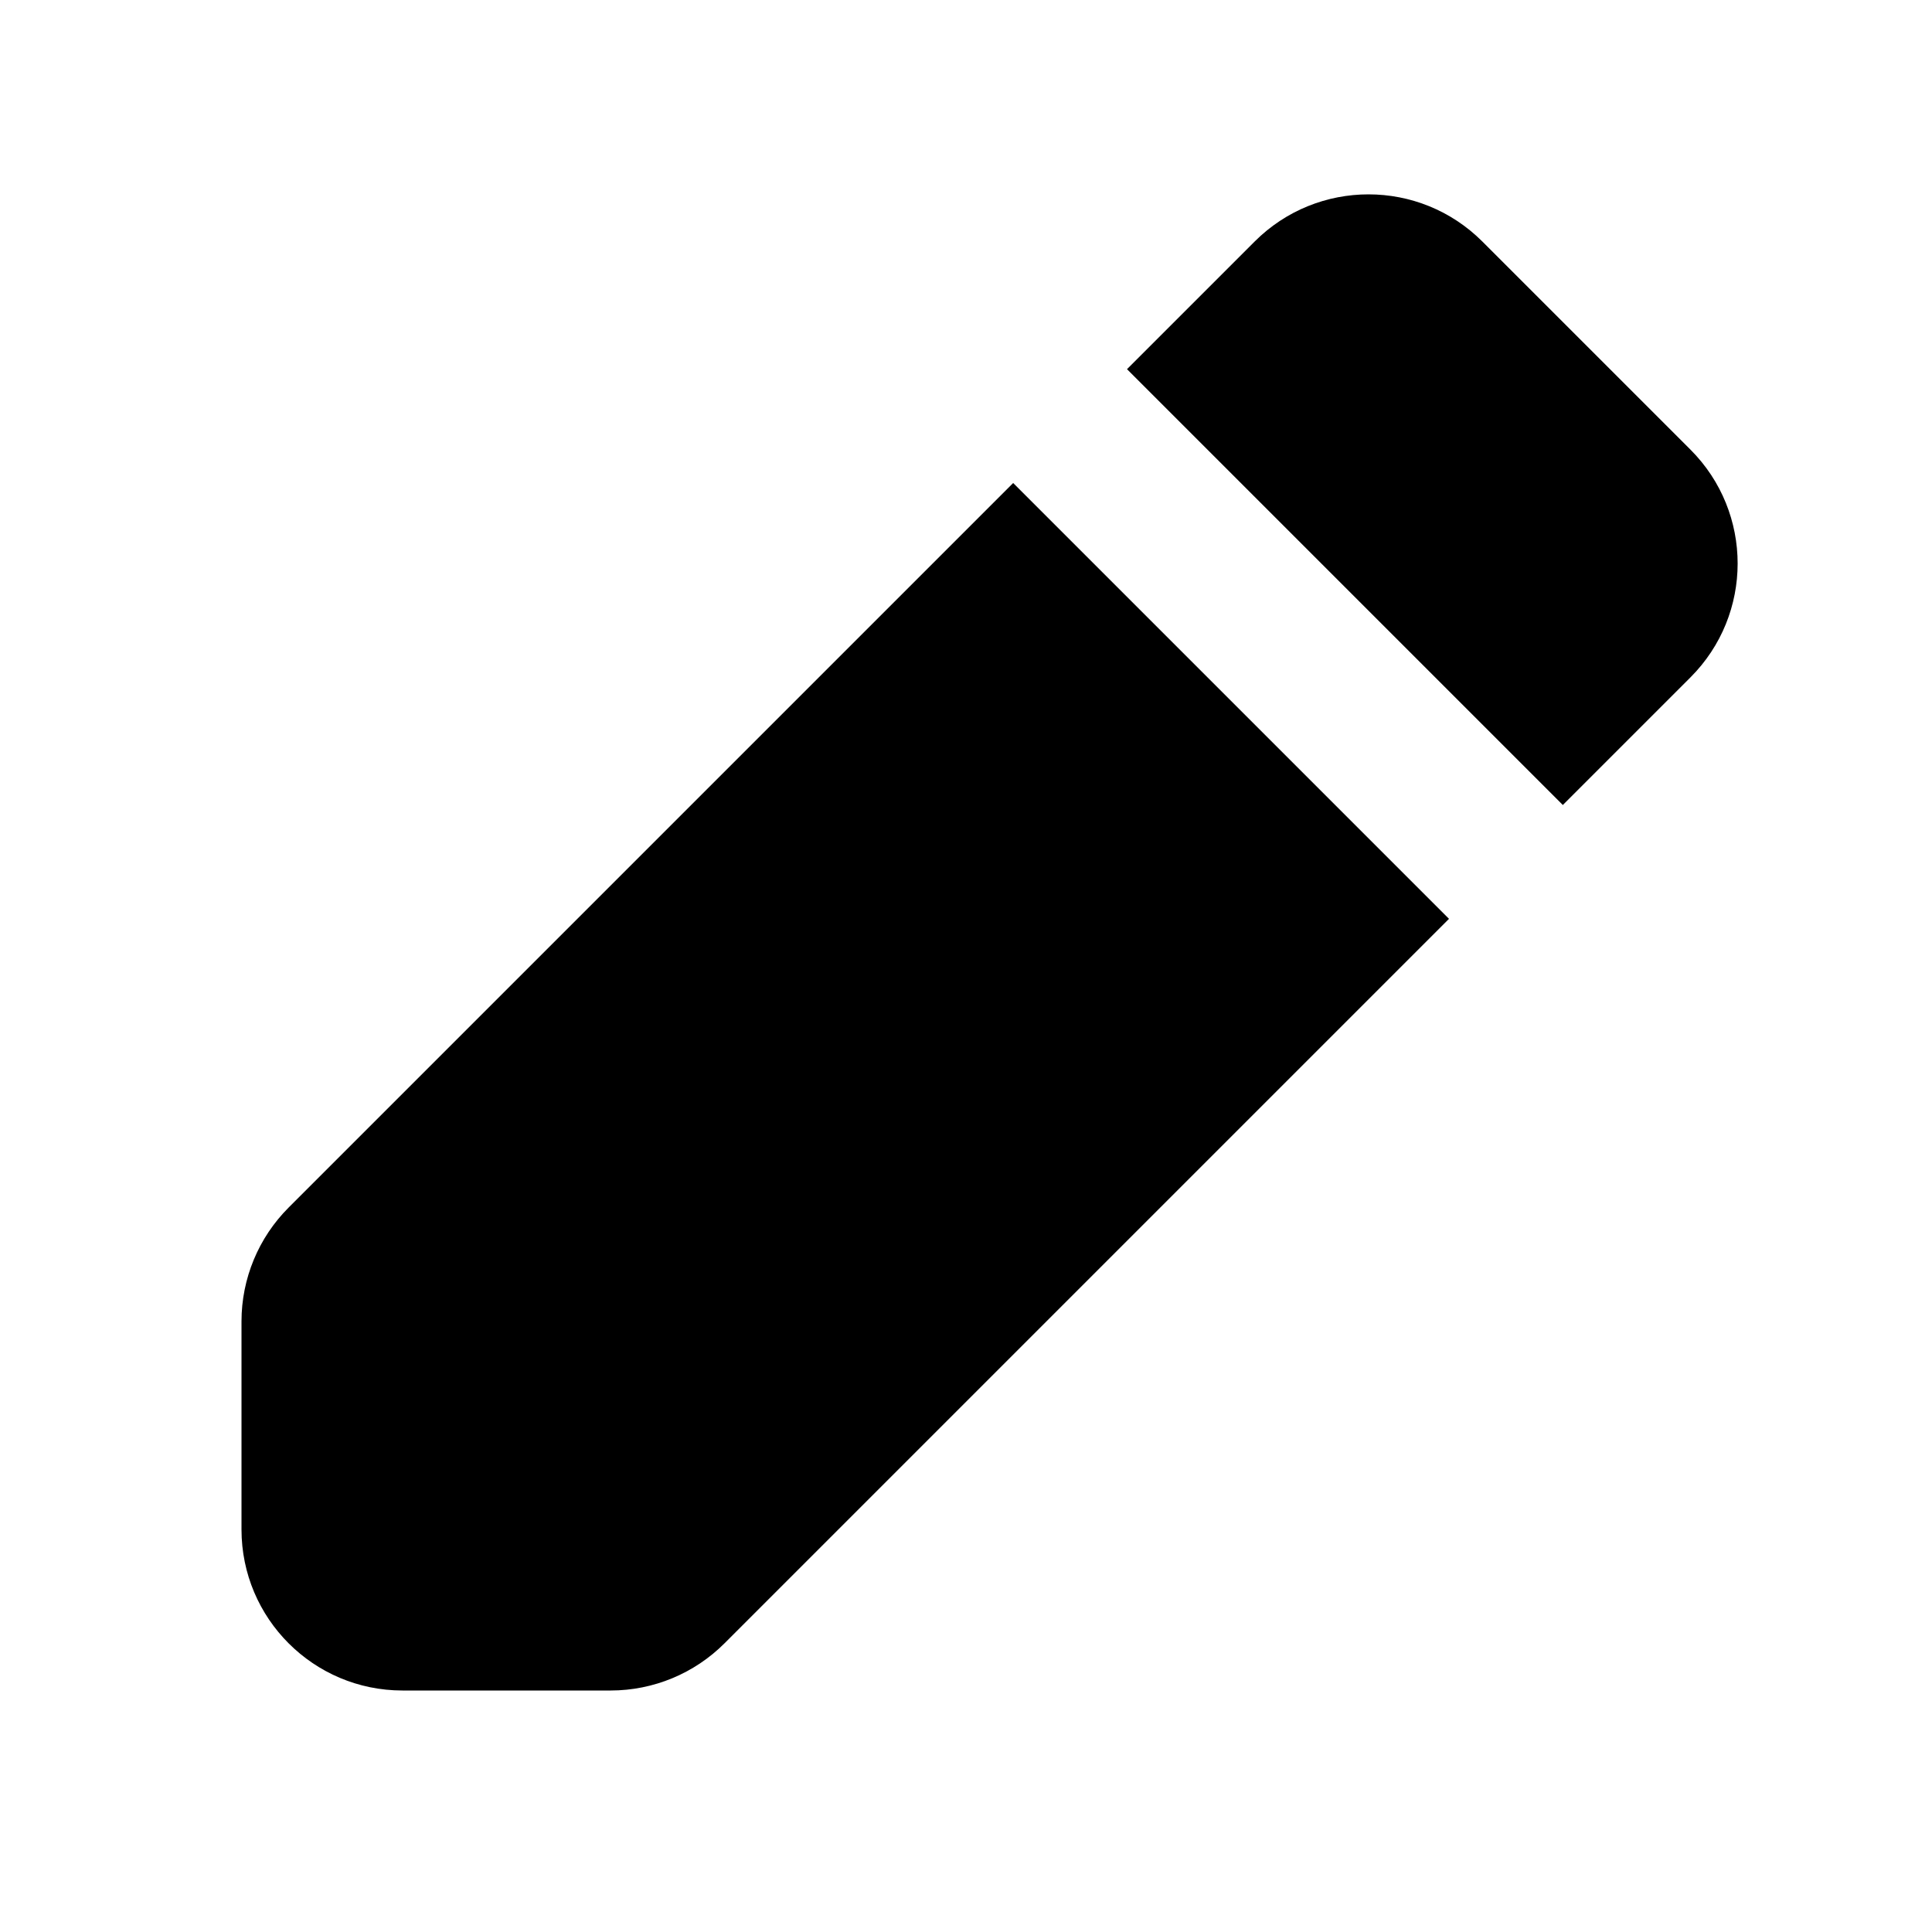
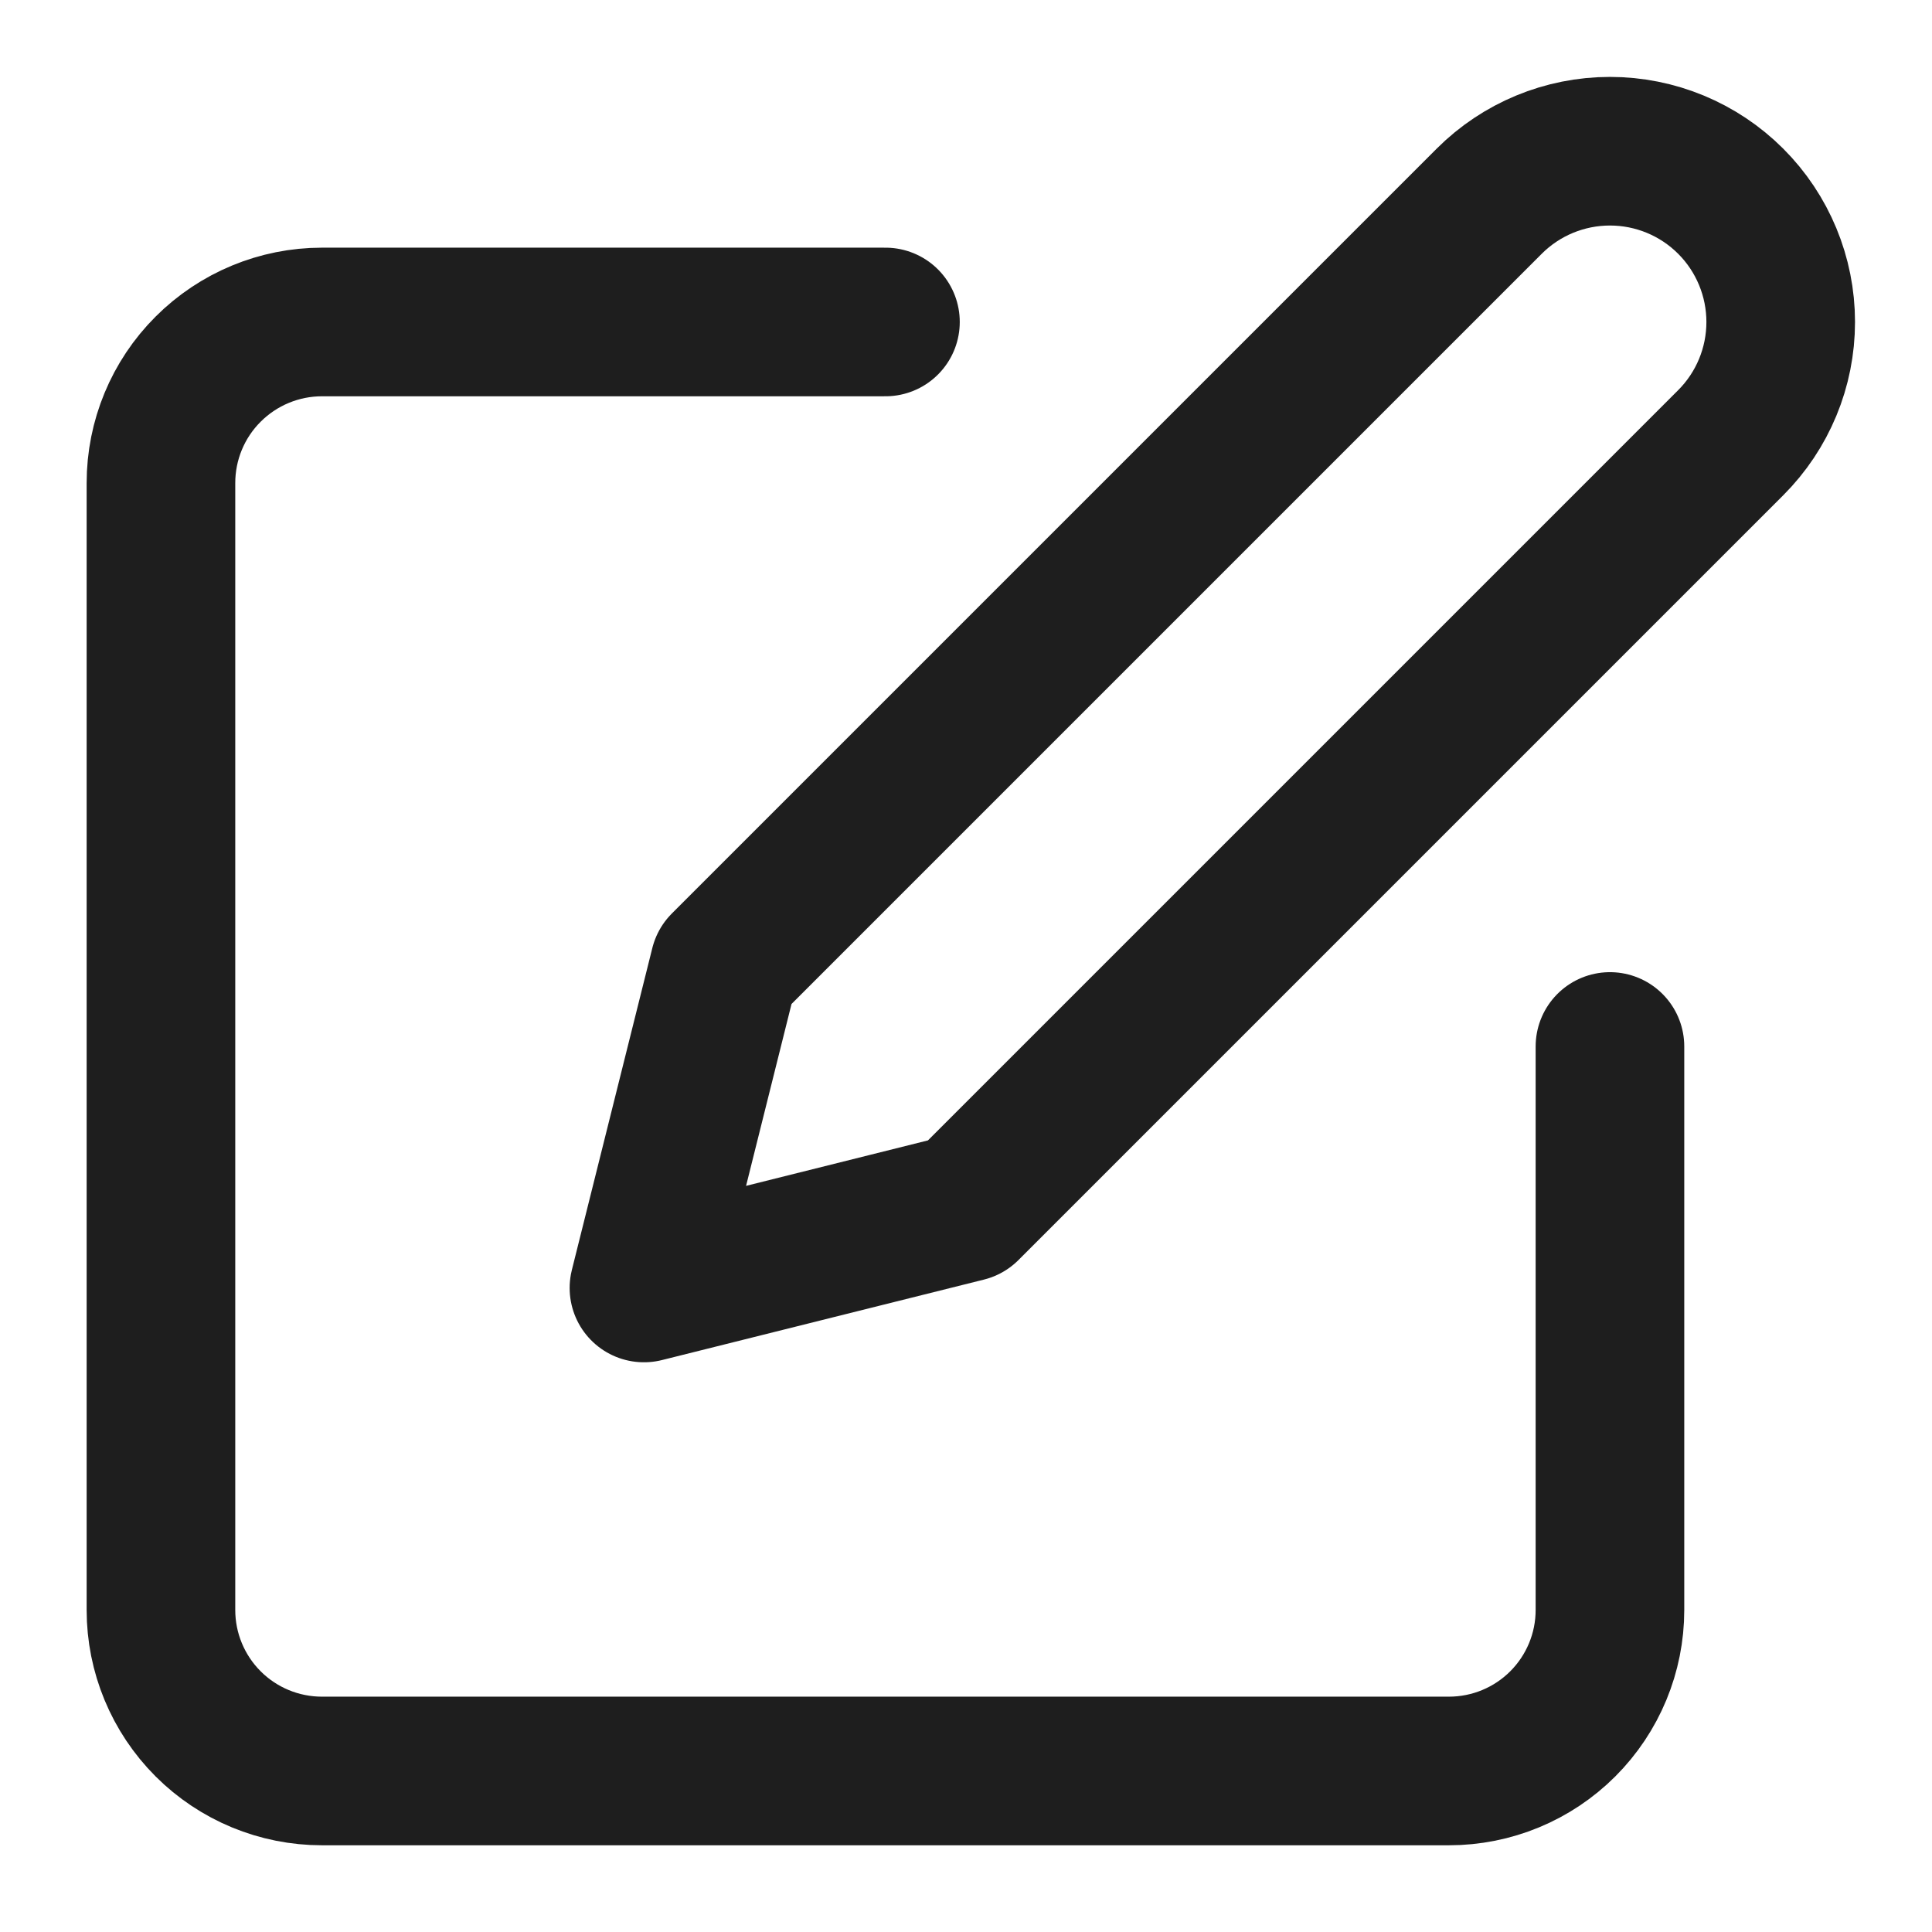
- <svg xmlns="http://www.w3.org/2000/svg" width="128" height="128" viewBox="0 0 24 24" fill="none">
-   <path fill="#000000" fill-rule="evenodd" d="M15.586 3a2 2 0 0 1 2.828 0L21 5.586a2 2 0 0 1 0 2.828L19.414 10 14 4.586 15.586 3zm-3 3-9 9A2 2 0 0 0 3 16.414V19a2 2 0 0 0 2 2h2.586A2 2 0 0 0 9 20.414l9-9L12.586 6z" clip-rule="evenodd" />
+ <svg xmlns="http://www.w3.org/2000/svg" width="26" height="26" viewBox="0 0 26 26" fill="none">
+   <path d="M11.916 4.333H4.333C3.758 4.333 3.207 4.562 2.801 4.968C2.394 5.374 2.166 5.925 2.166 6.5V21.667C2.166 22.241 2.394 22.792 2.801 23.199C3.207 23.605 3.758 23.833 4.333 23.833H19.499C20.074 23.833 20.625 23.605 21.031 23.199C21.438 22.792 21.666 22.241 21.666 21.667V14.083M20.041 2.708C20.472 2.277 21.056 2.035 21.666 2.035C22.276 2.035 22.86 2.277 23.291 2.708C23.722 3.139 23.964 3.724 23.964 4.333C23.964 4.943 23.722 5.527 23.291 5.958L12.999 16.25L8.666 17.333L9.749 13L20.041 2.708Z" stroke="#1E1E1E" stroke-width="2" stroke-linecap="round" stroke-linejoin="round" />
</svg>
